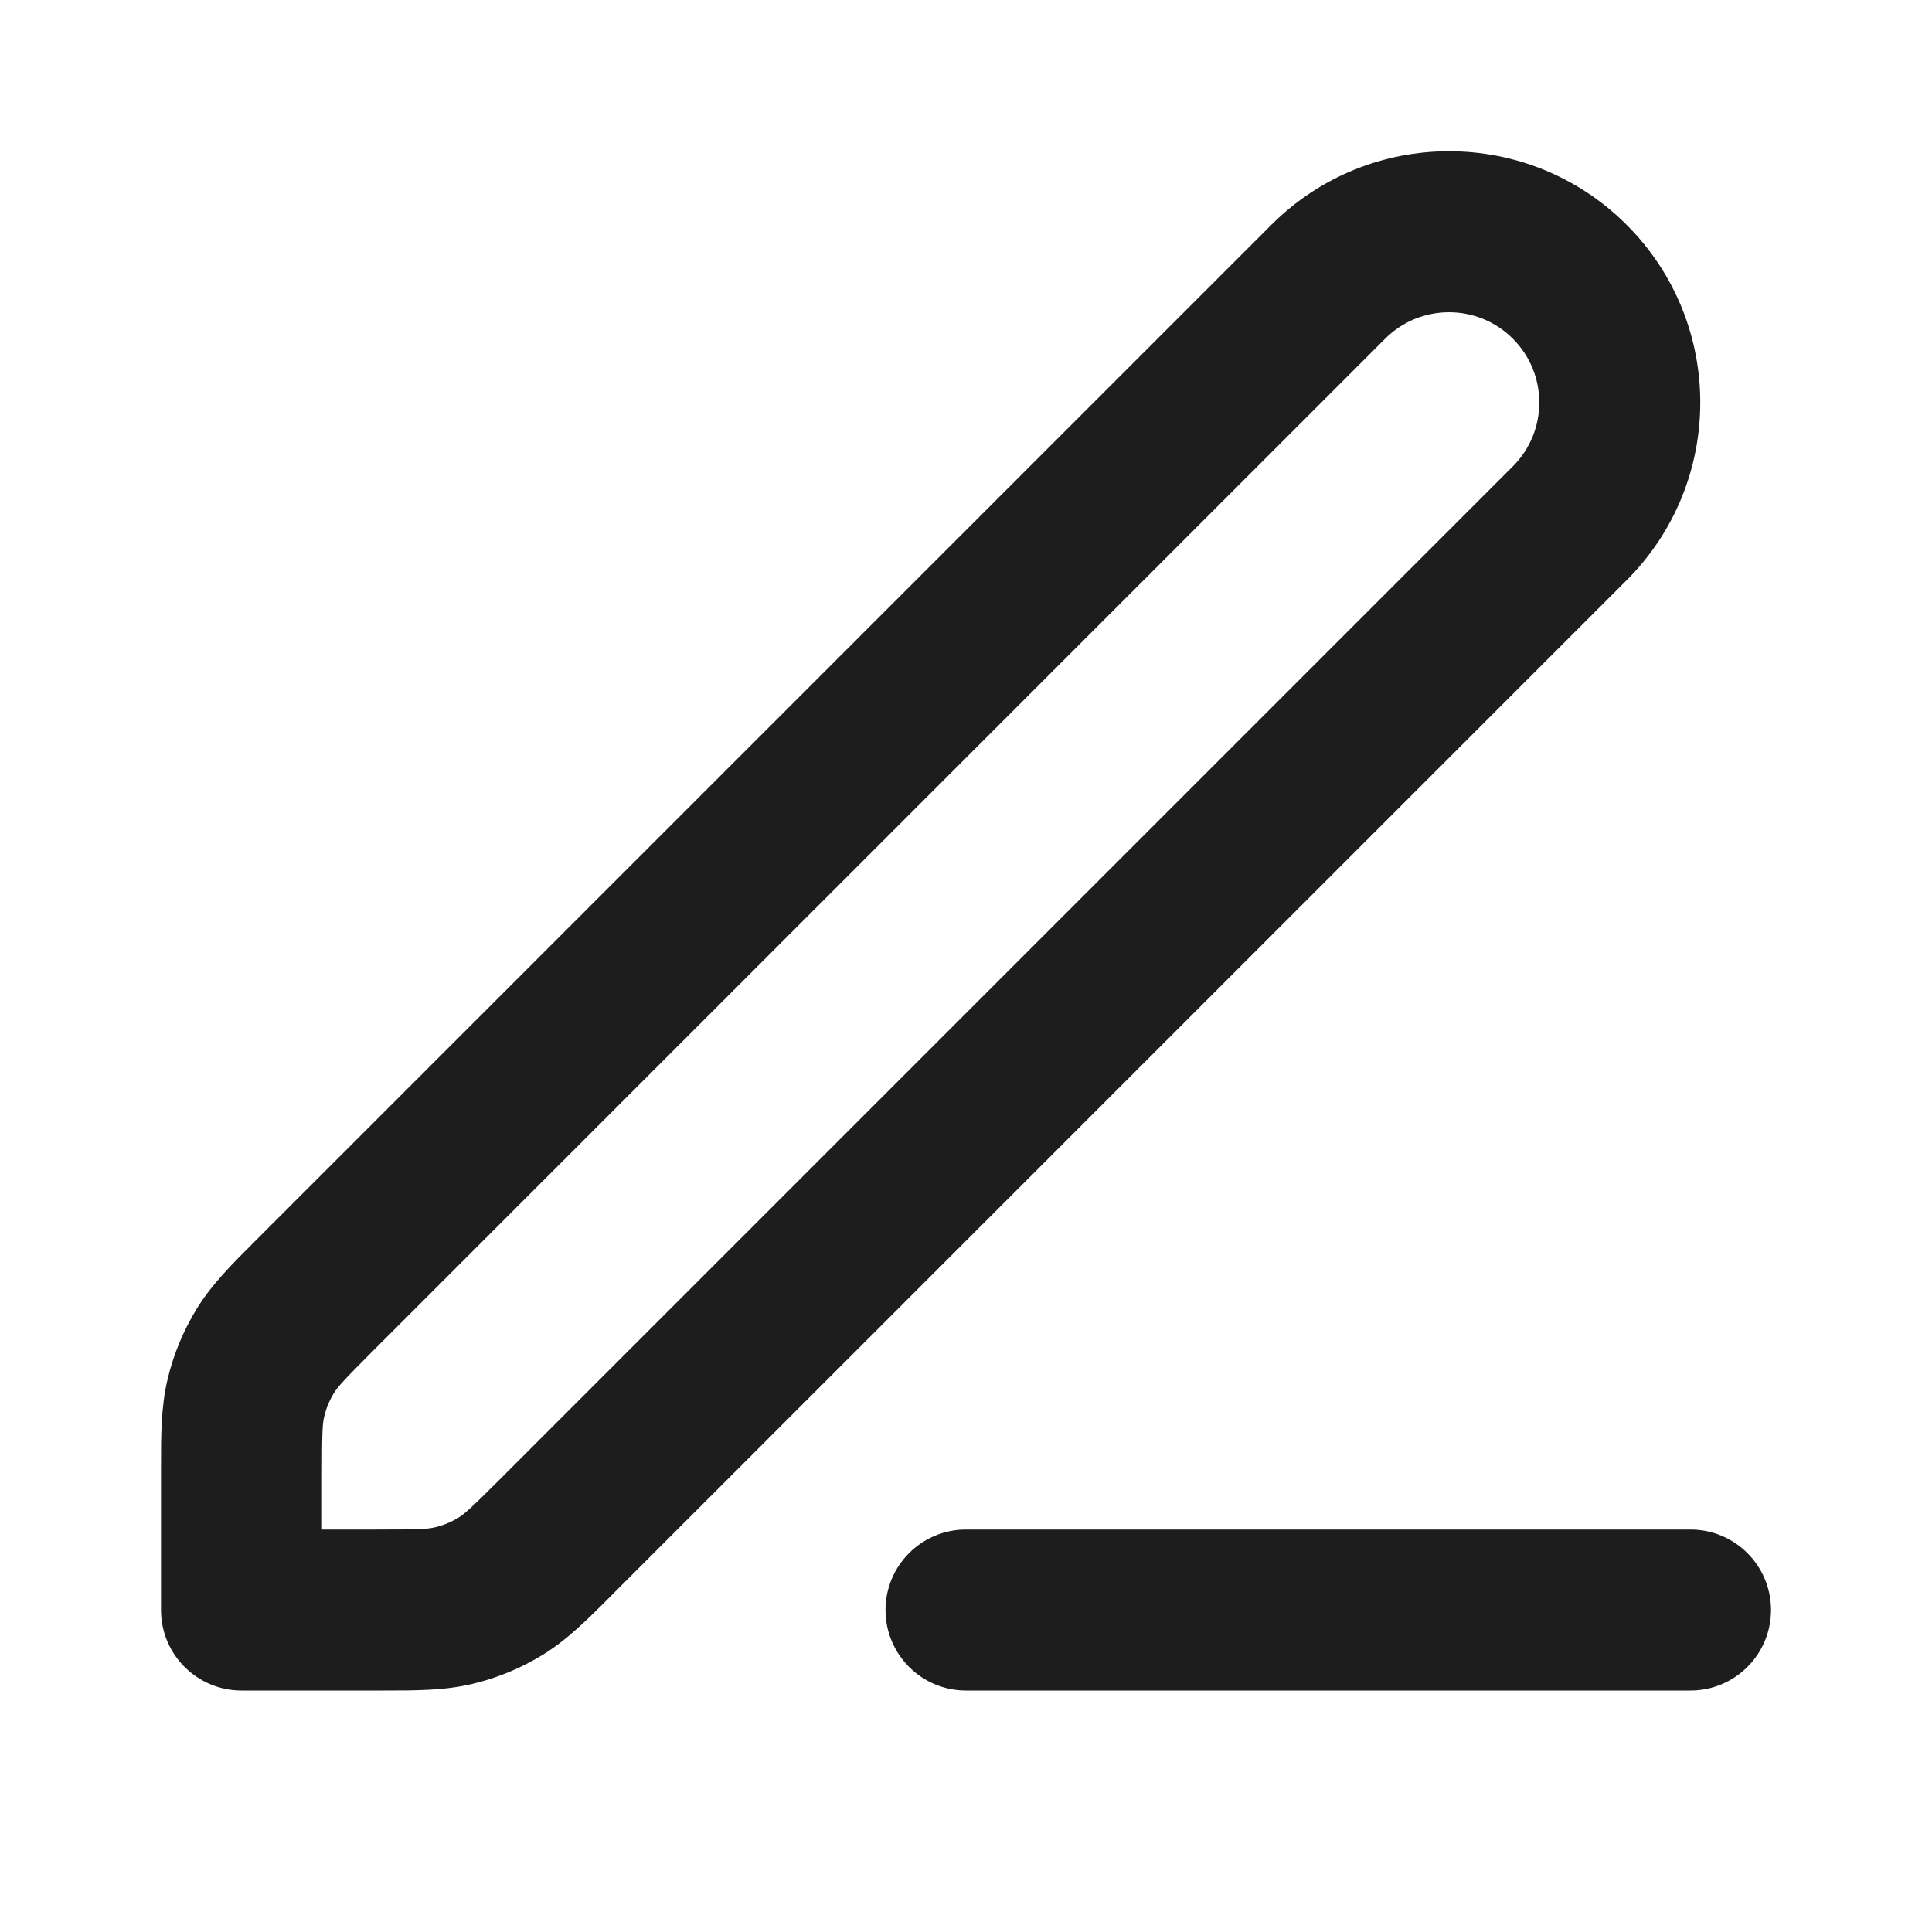
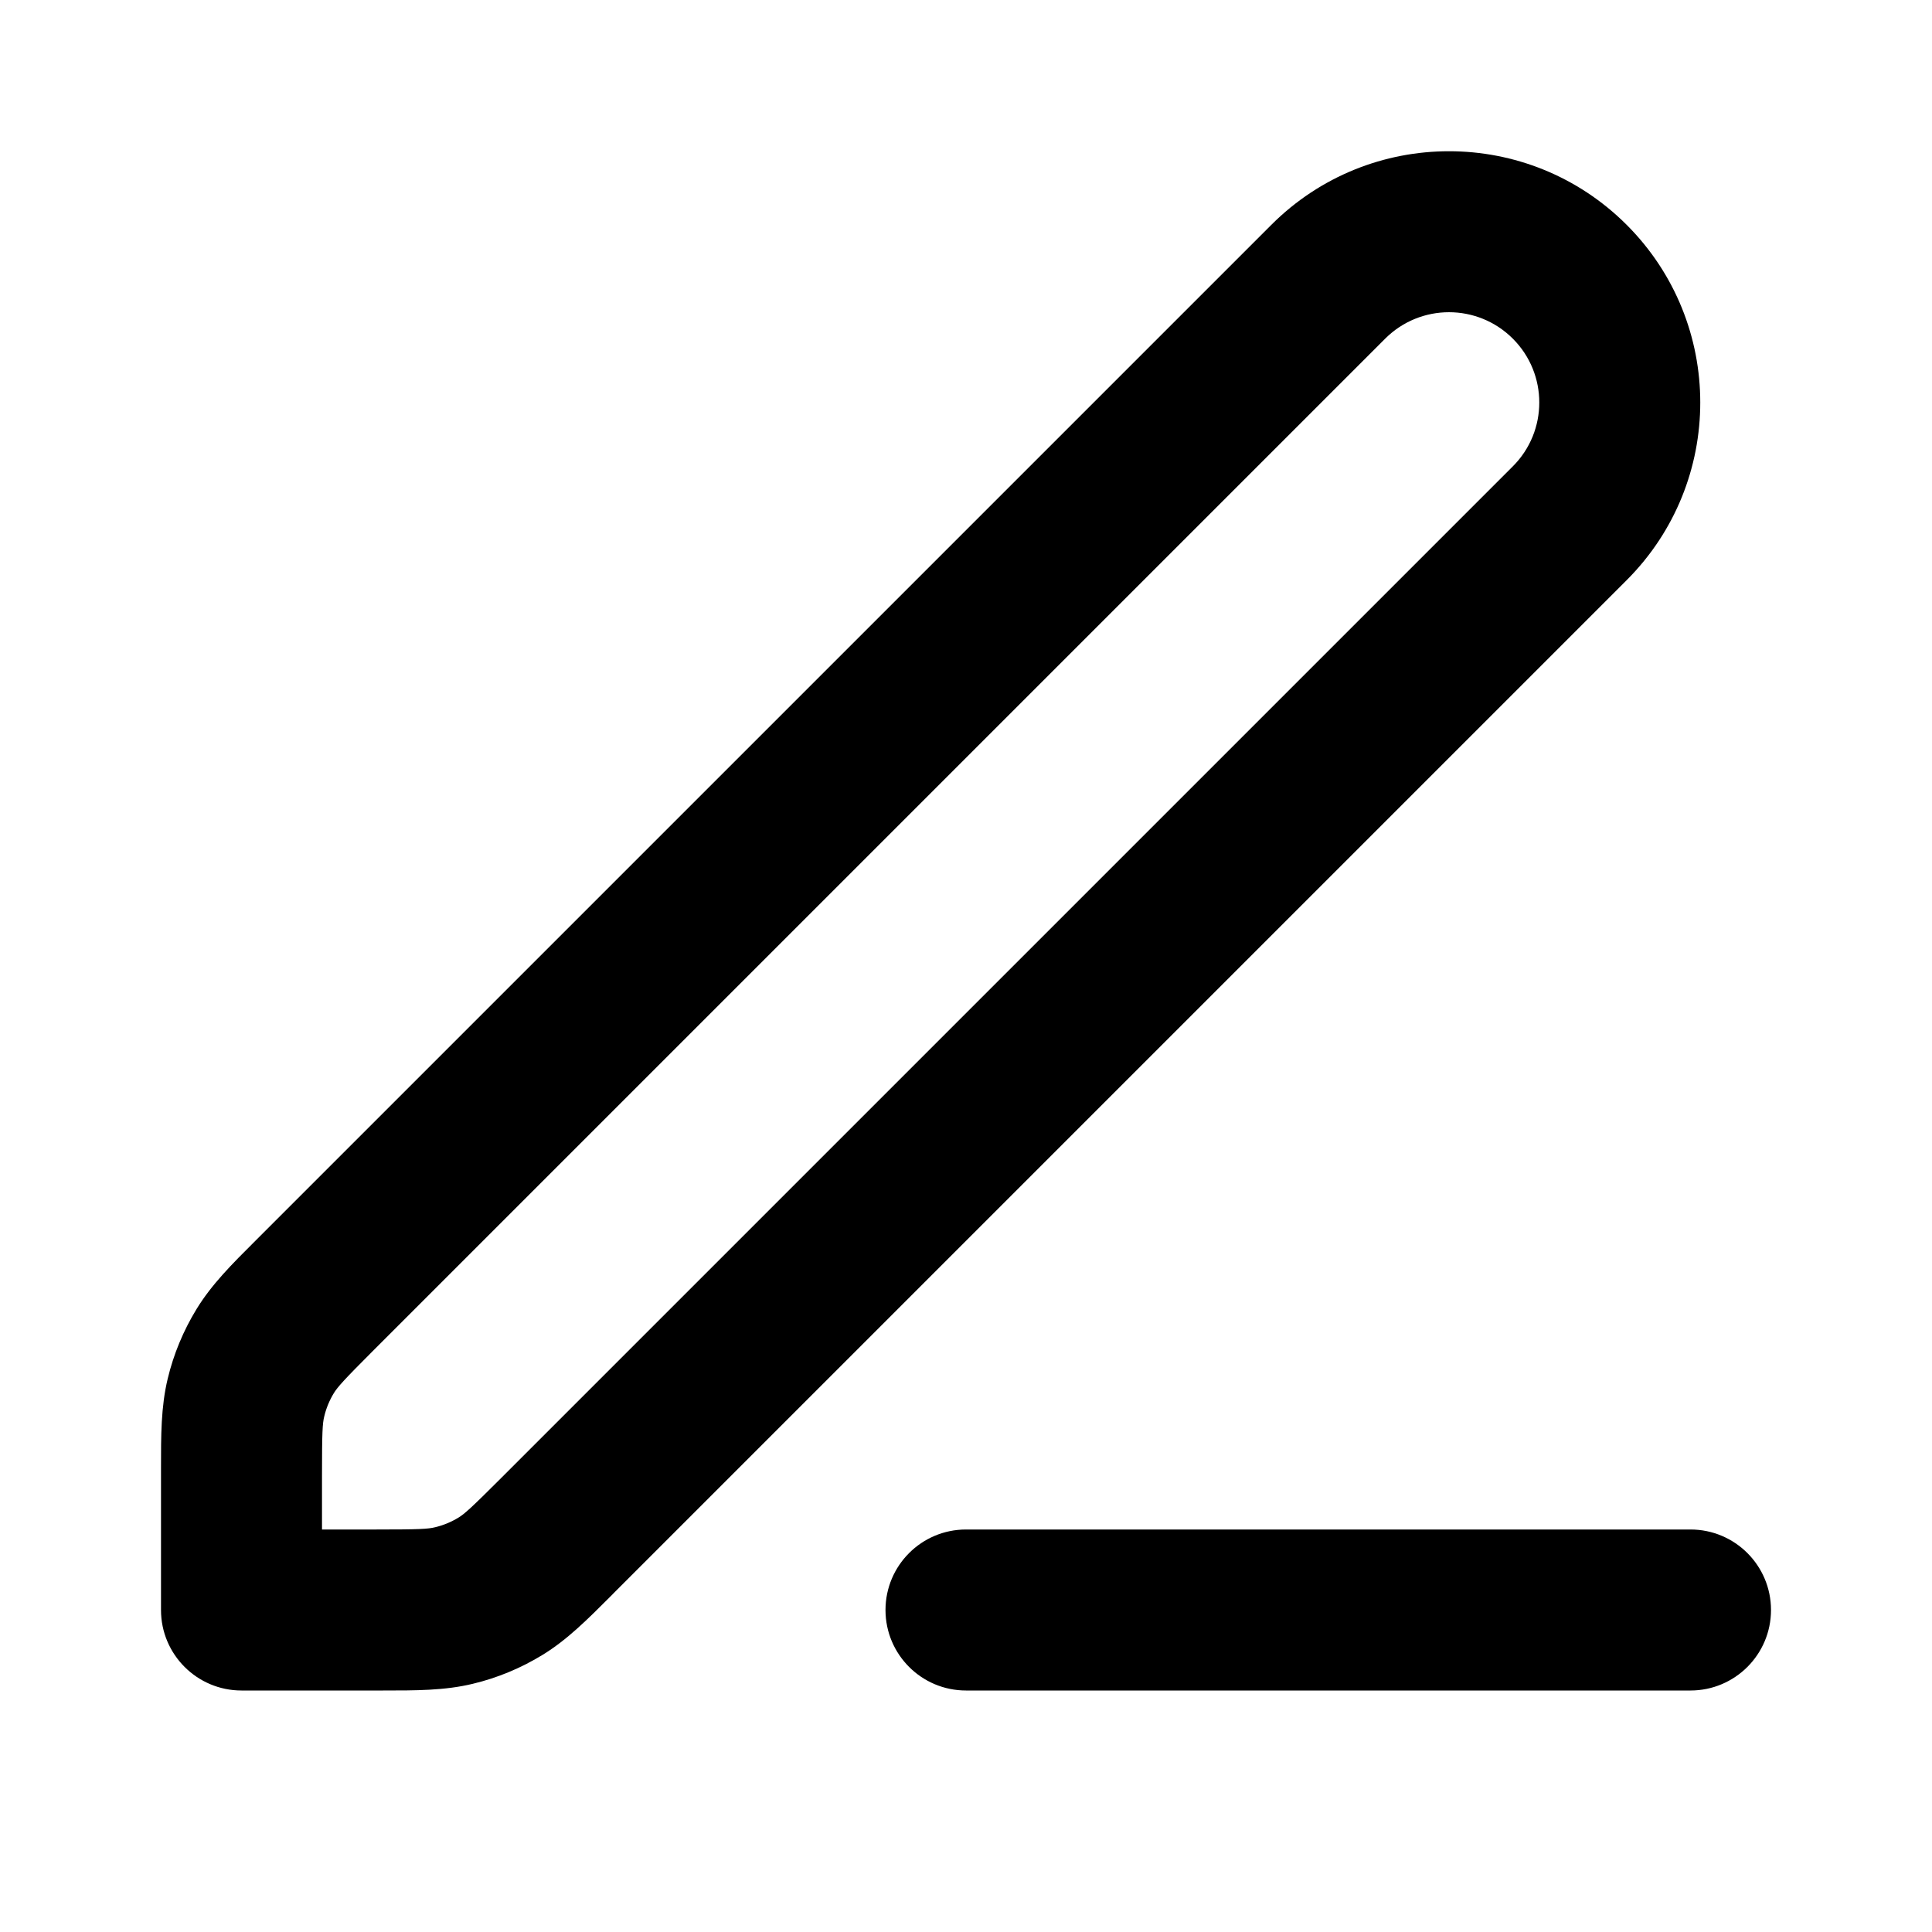
<svg xmlns="http://www.w3.org/2000/svg" width="24" height="24" viewBox="0 0 24 24" fill="none">
-   <path fill-rule="evenodd" clip-rule="evenodd" d="M15.793 2.793C17.012 1.574 18.988 1.574 20.207 2.793C21.426 4.012 21.426 5.988 20.207 7.207L7.644 19.77C7.625 19.79 7.605 19.809 7.586 19.829C7.298 20.117 7.045 20.371 6.739 20.558C6.471 20.722 6.178 20.844 5.872 20.917C5.524 21.001 5.165 21 4.758 21C4.73 21 4.703 21 4.675 21H3C2.448 21 2 20.552 2 20V18.326C2 18.297 2 18.27 2 18.242C2 17.835 1.999 17.477 2.083 17.128C2.156 16.822 2.278 16.529 2.442 16.261C2.629 15.955 2.883 15.702 3.171 15.415C3.191 15.395 3.21 15.375 3.23 15.356L15.793 2.793ZM18.793 4.207C18.355 3.769 17.645 3.769 17.207 4.207L4.644 16.77C4.265 17.149 4.195 17.229 4.147 17.306C4.093 17.395 4.052 17.493 4.028 17.595C4.006 17.683 4 17.789 4 18.326V19H4.675C5.211 19 5.317 18.994 5.405 18.972C5.507 18.948 5.605 18.907 5.694 18.853C5.772 18.805 5.851 18.735 6.23 18.356L18.793 5.793C19.231 5.355 19.231 4.645 18.793 4.207ZM11 20C11 19.448 11.448 19 12 19H21C21.552 19 22 19.448 22 20C22 20.552 21.552 21 21 21H12C11.448 21 11 20.552 11 20Z" fill="#1D1D1D" />
+   <path fill-rule="evenodd" clip-rule="evenodd" d="M15.793 2.793C17.012 1.574 18.988 1.574 20.207 2.793C21.426 4.012 21.426 5.988 20.207 7.207L7.644 19.77C7.625 19.79 7.605 19.809 7.586 19.829C7.298 20.117 7.045 20.371 6.739 20.558C6.471 20.722 6.178 20.844 5.872 20.917C5.524 21.001 5.165 21 4.758 21C4.73 21 4.703 21 4.675 21H3C2.448 21 2 20.552 2 20V18.326C2 18.297 2 18.27 2 18.242C2 17.835 1.999 17.477 2.083 17.128C2.156 16.822 2.278 16.529 2.442 16.261C2.629 15.955 2.883 15.702 3.171 15.415C3.191 15.395 3.21 15.375 3.23 15.356L15.793 2.793ZM18.793 4.207C18.355 3.769 17.645 3.769 17.207 4.207L4.644 16.77C4.265 17.149 4.195 17.229 4.147 17.306C4.093 17.395 4.052 17.493 4.028 17.595C4.006 17.683 4 17.789 4 18.326V19H4.675C5.211 19 5.317 18.994 5.405 18.972C5.507 18.948 5.605 18.907 5.694 18.853C5.772 18.805 5.851 18.735 6.23 18.356L18.793 5.793C19.231 5.355 19.231 4.645 18.793 4.207ZM11 20C11 19.448 11.448 19 12 19H21C21.552 19 22 19.448 22 20C22 20.552 21.552 21 21 21H12C11.448 21 11 20.552 11 20Z" fill="currentColor" />
</svg>
